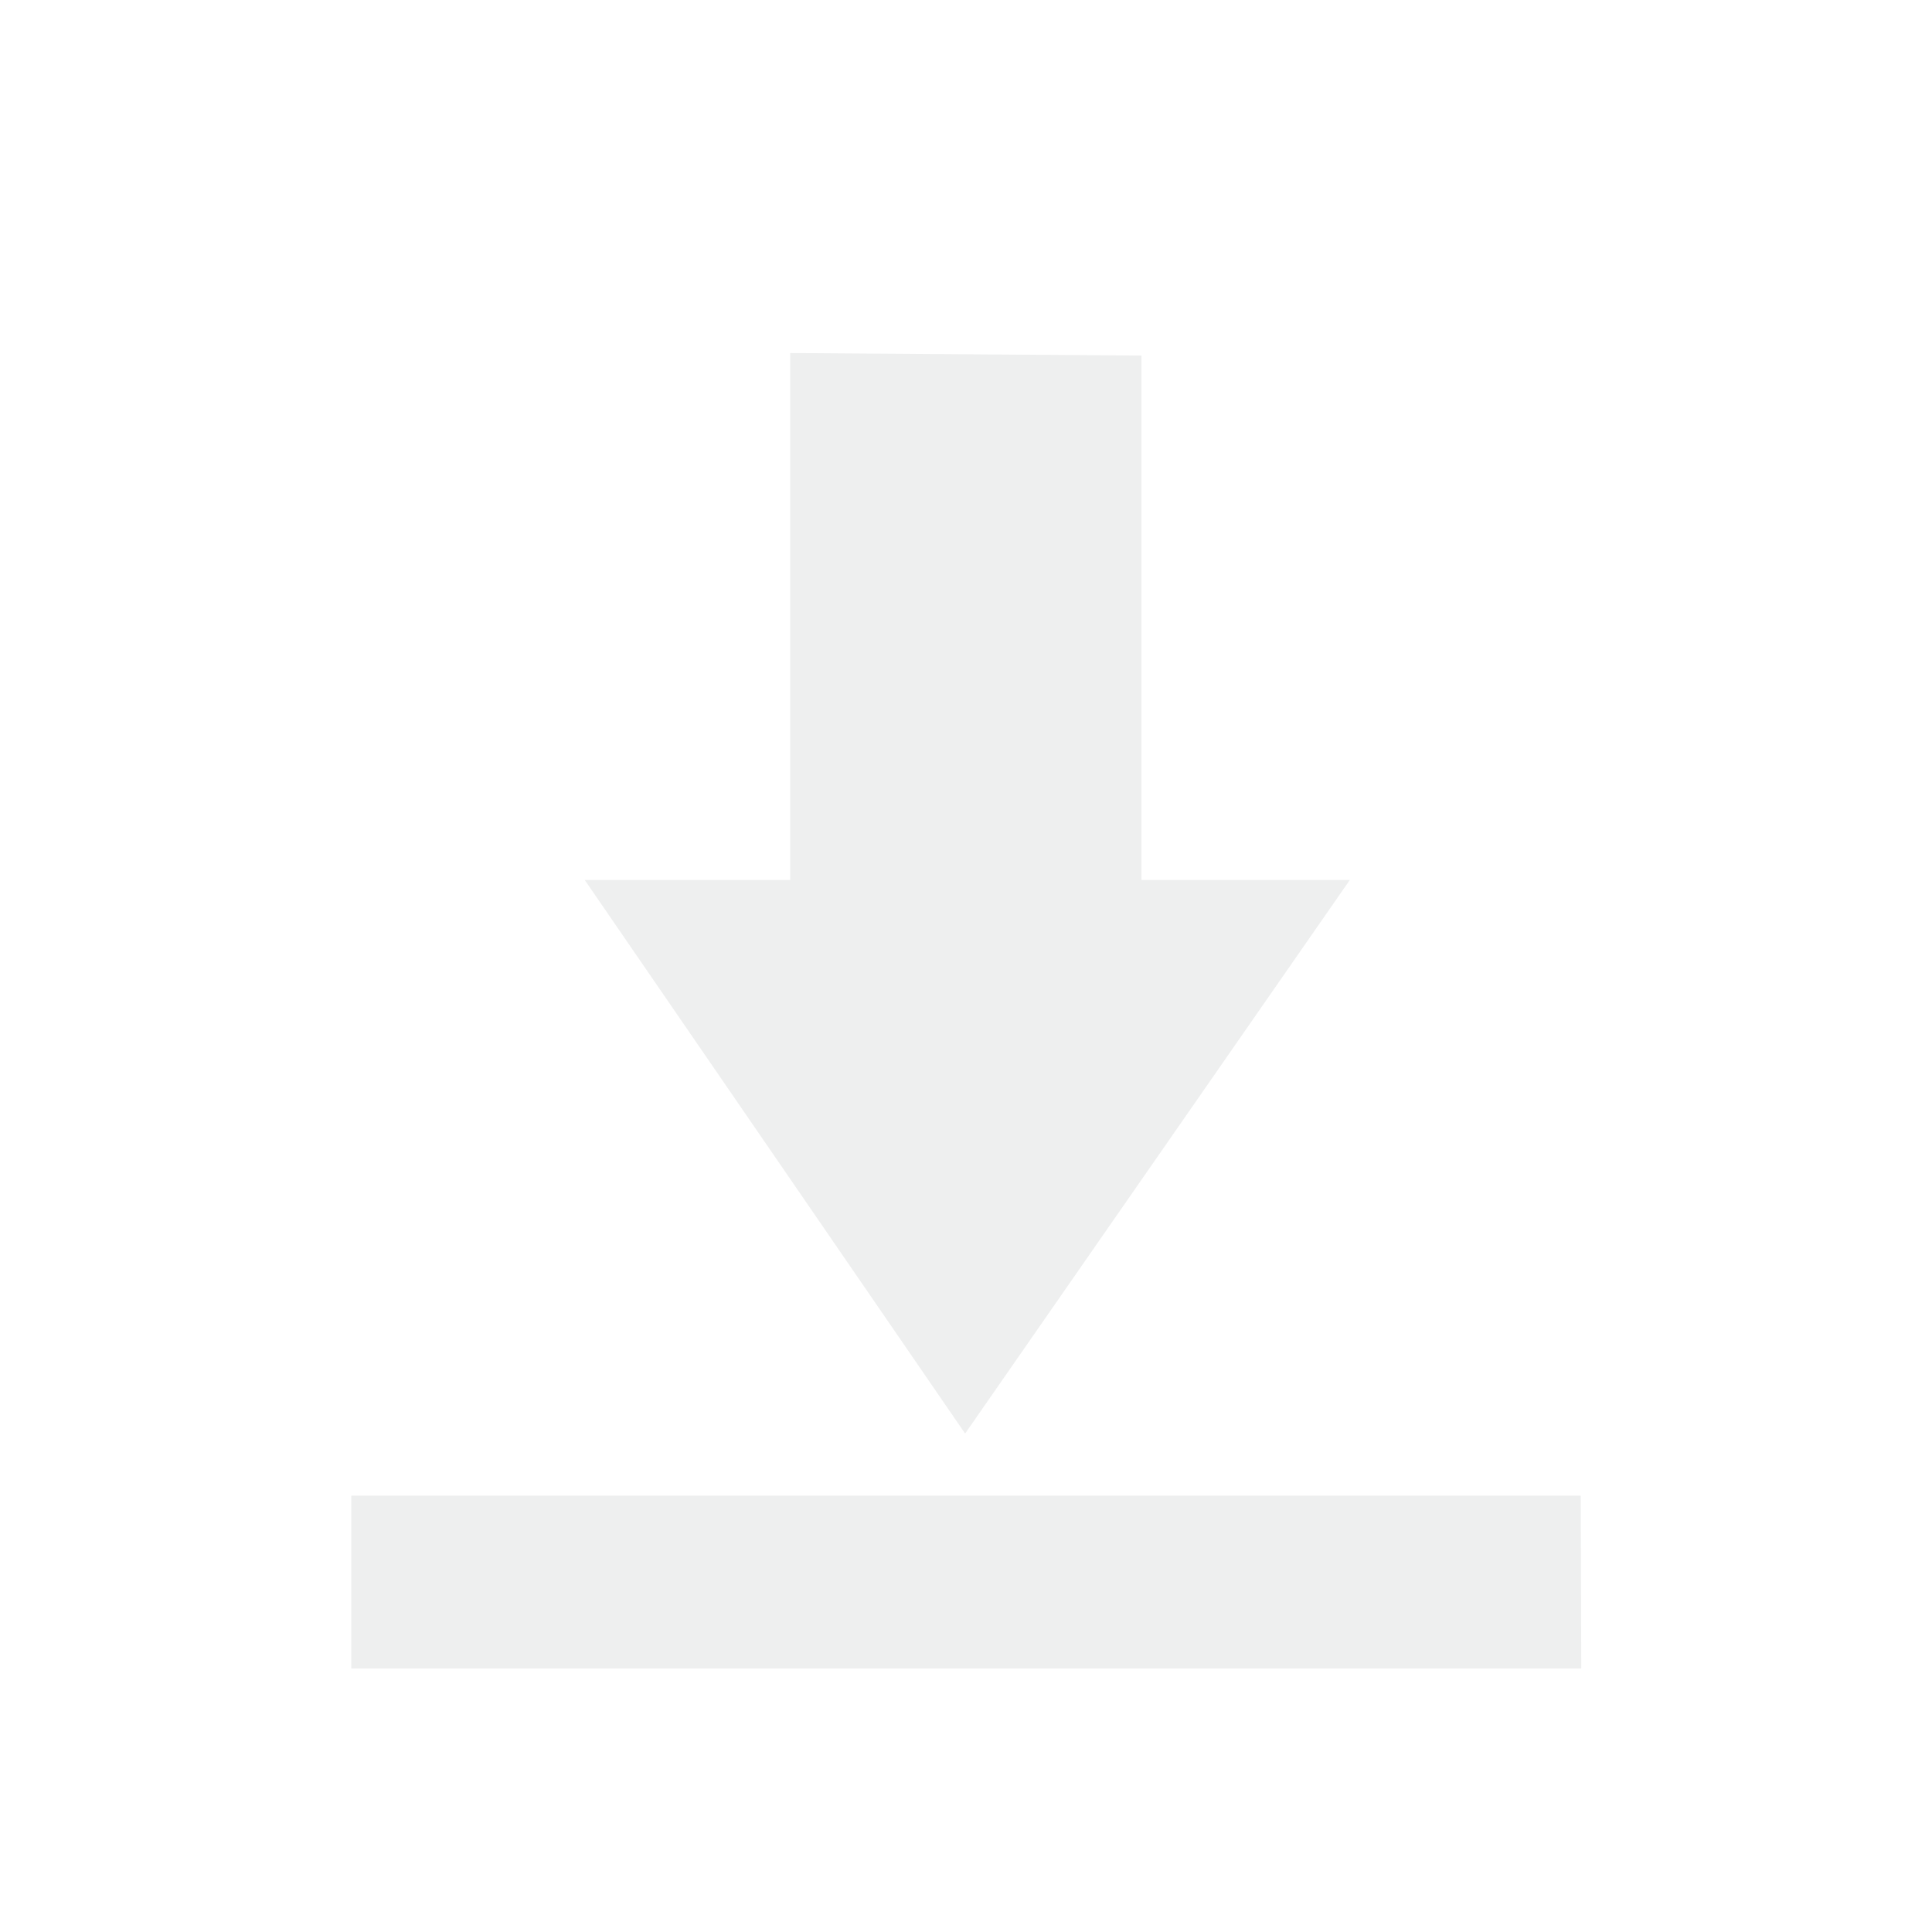
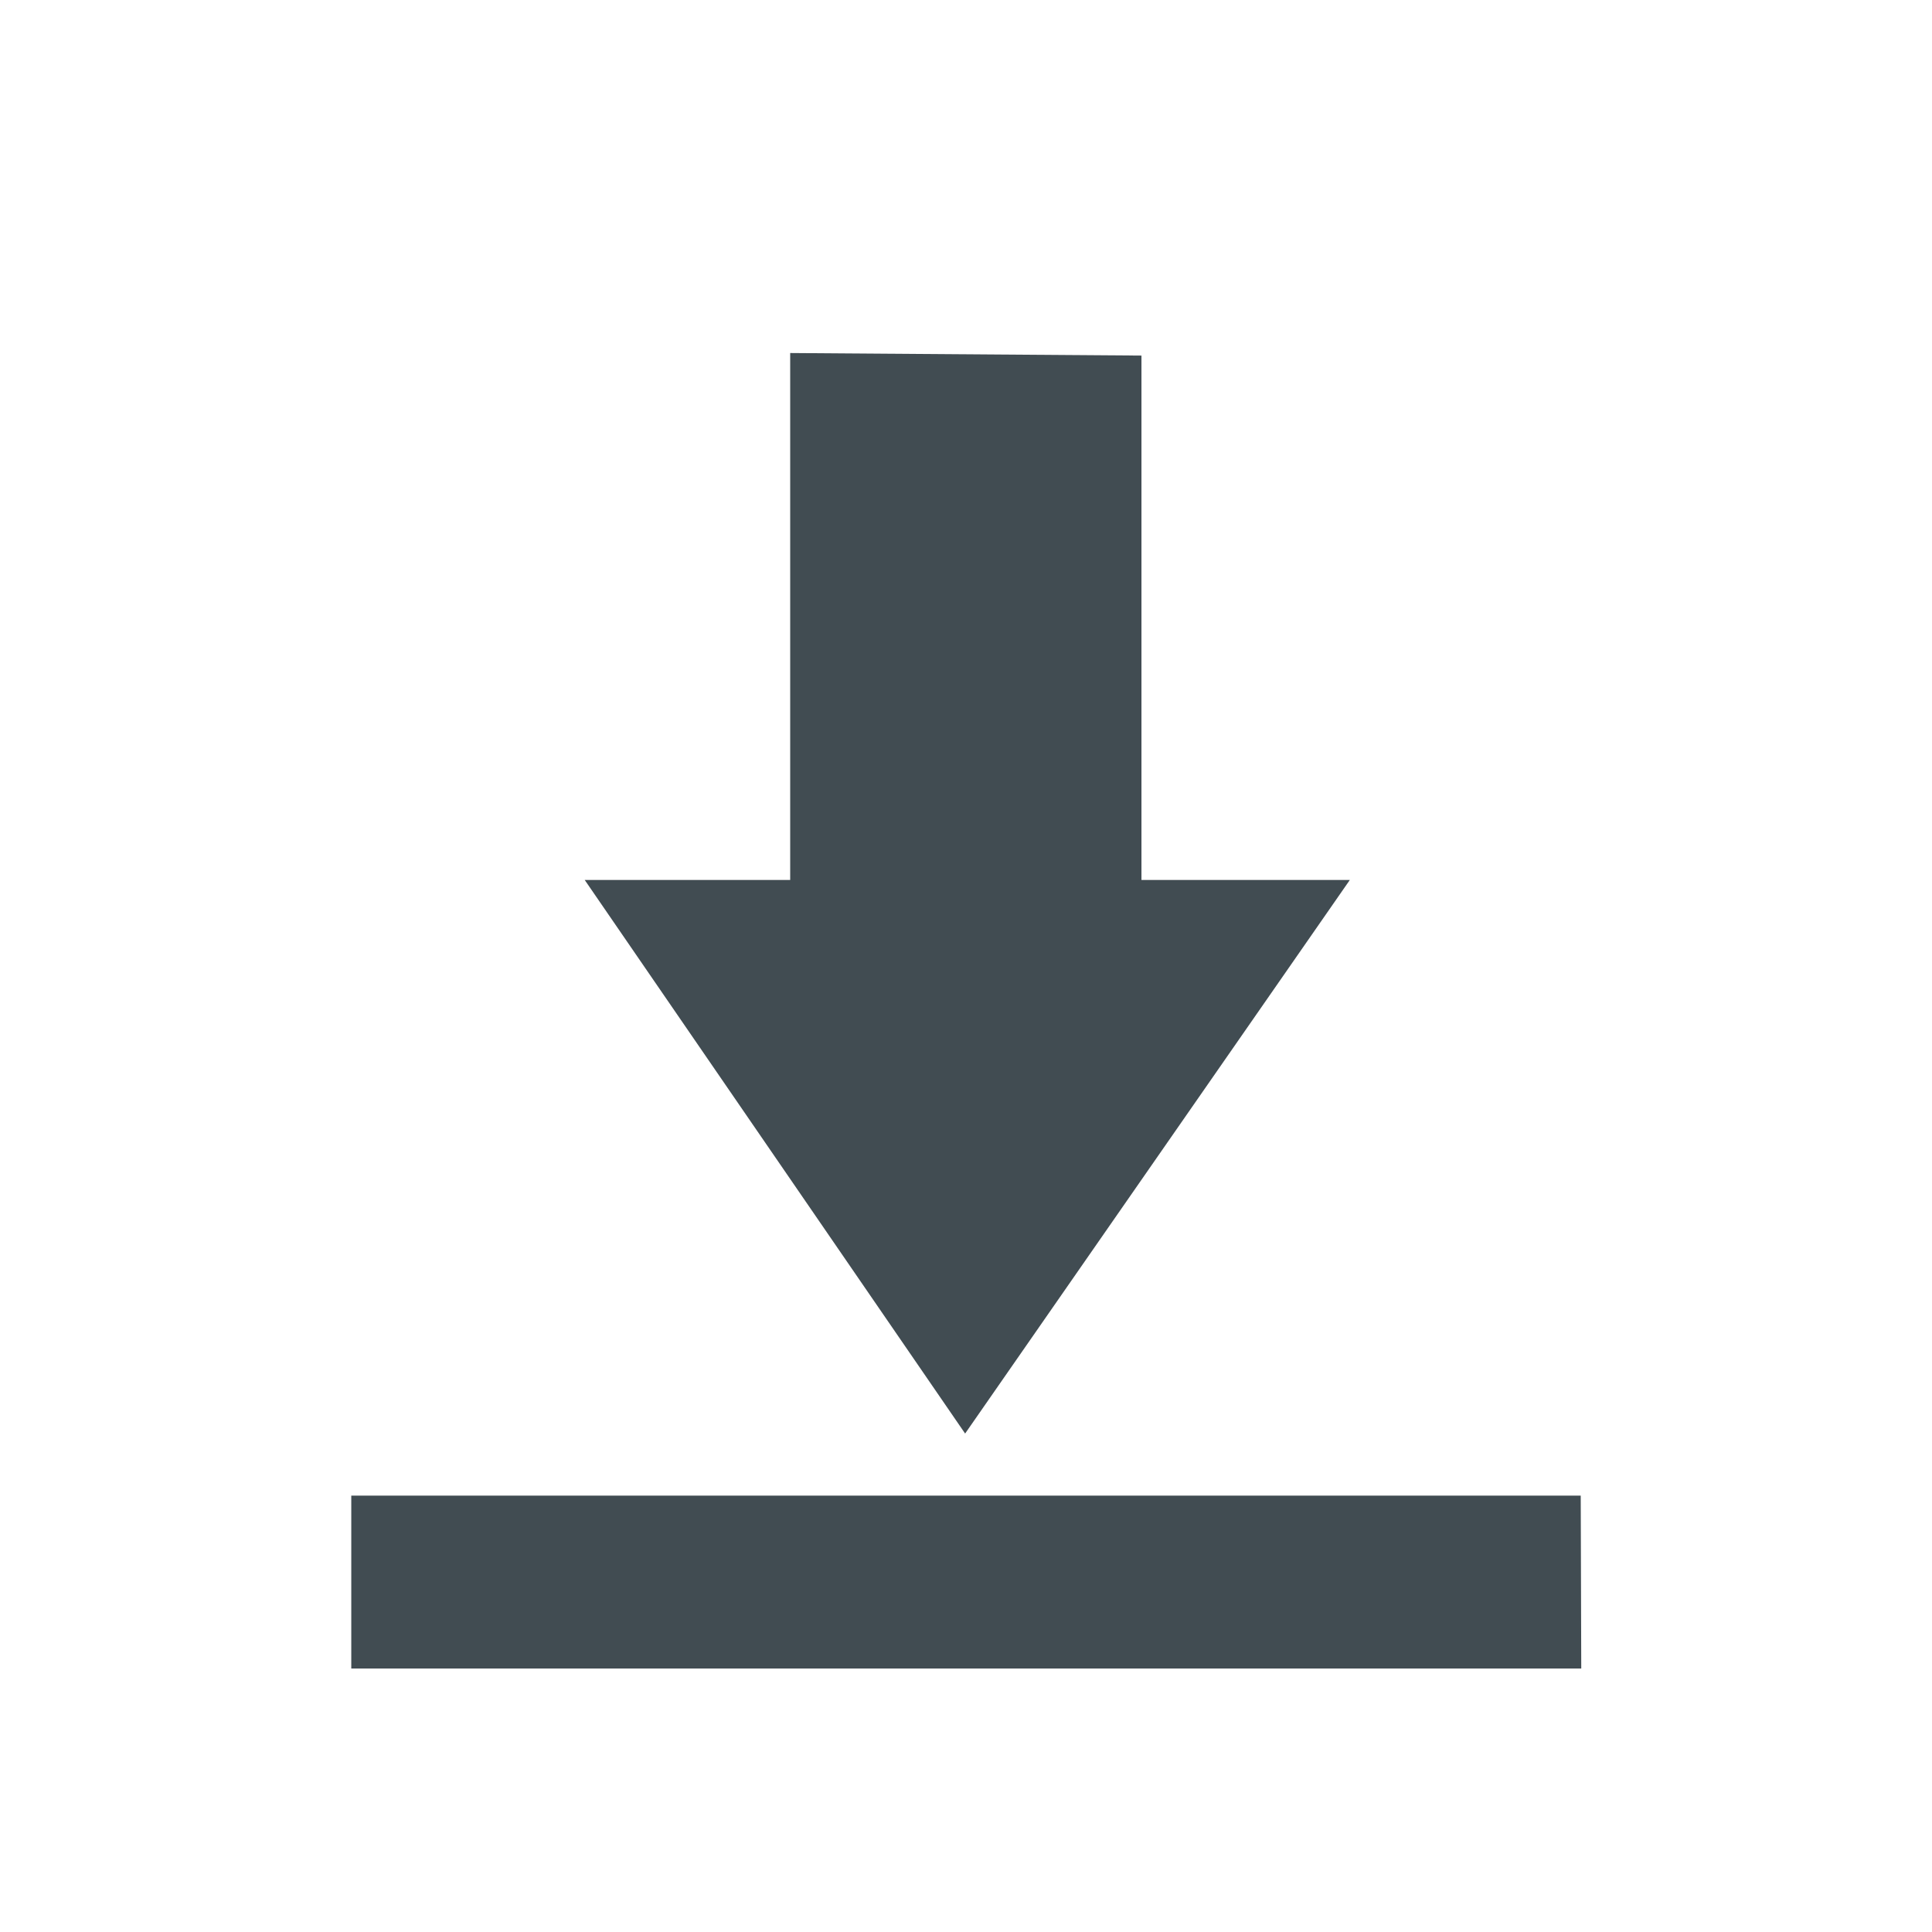
<svg xmlns="http://www.w3.org/2000/svg" width="22" height="22" viewBox="0 0 22 22">
  <defs>
    <style type="text/css" id="current-color-scheme">
-    .ColorScheme-Text { color:#eeefef; } .ColorScheme-Highlight { color:#00bcd4; } .ColorScheme-ButtonBackground { color:#cfd8dc; }
+    .ColorScheme-Text { color:#414c52; } .ColorScheme-Highlight { color:#00bcd4; } .ColorScheme-ButtonBackground { color:#cfd8dc; }
  </style>
  </defs>
  <path style="fill:currentColor;opacity:1" class="ColorScheme-Text" transform="translate(3 3)" d="M 5.998 1.02 L 5.998 7.02 L 3.658 7.02 L 7.99 13.324 L 12.371 7.02 L 9.998 7.02 L 9.998 1.049 L 5.998 1.02 z M 1 14.031 L 1 16 L 15.006 16 L 15 14.031 L 1 14.031 z" />
</svg>
